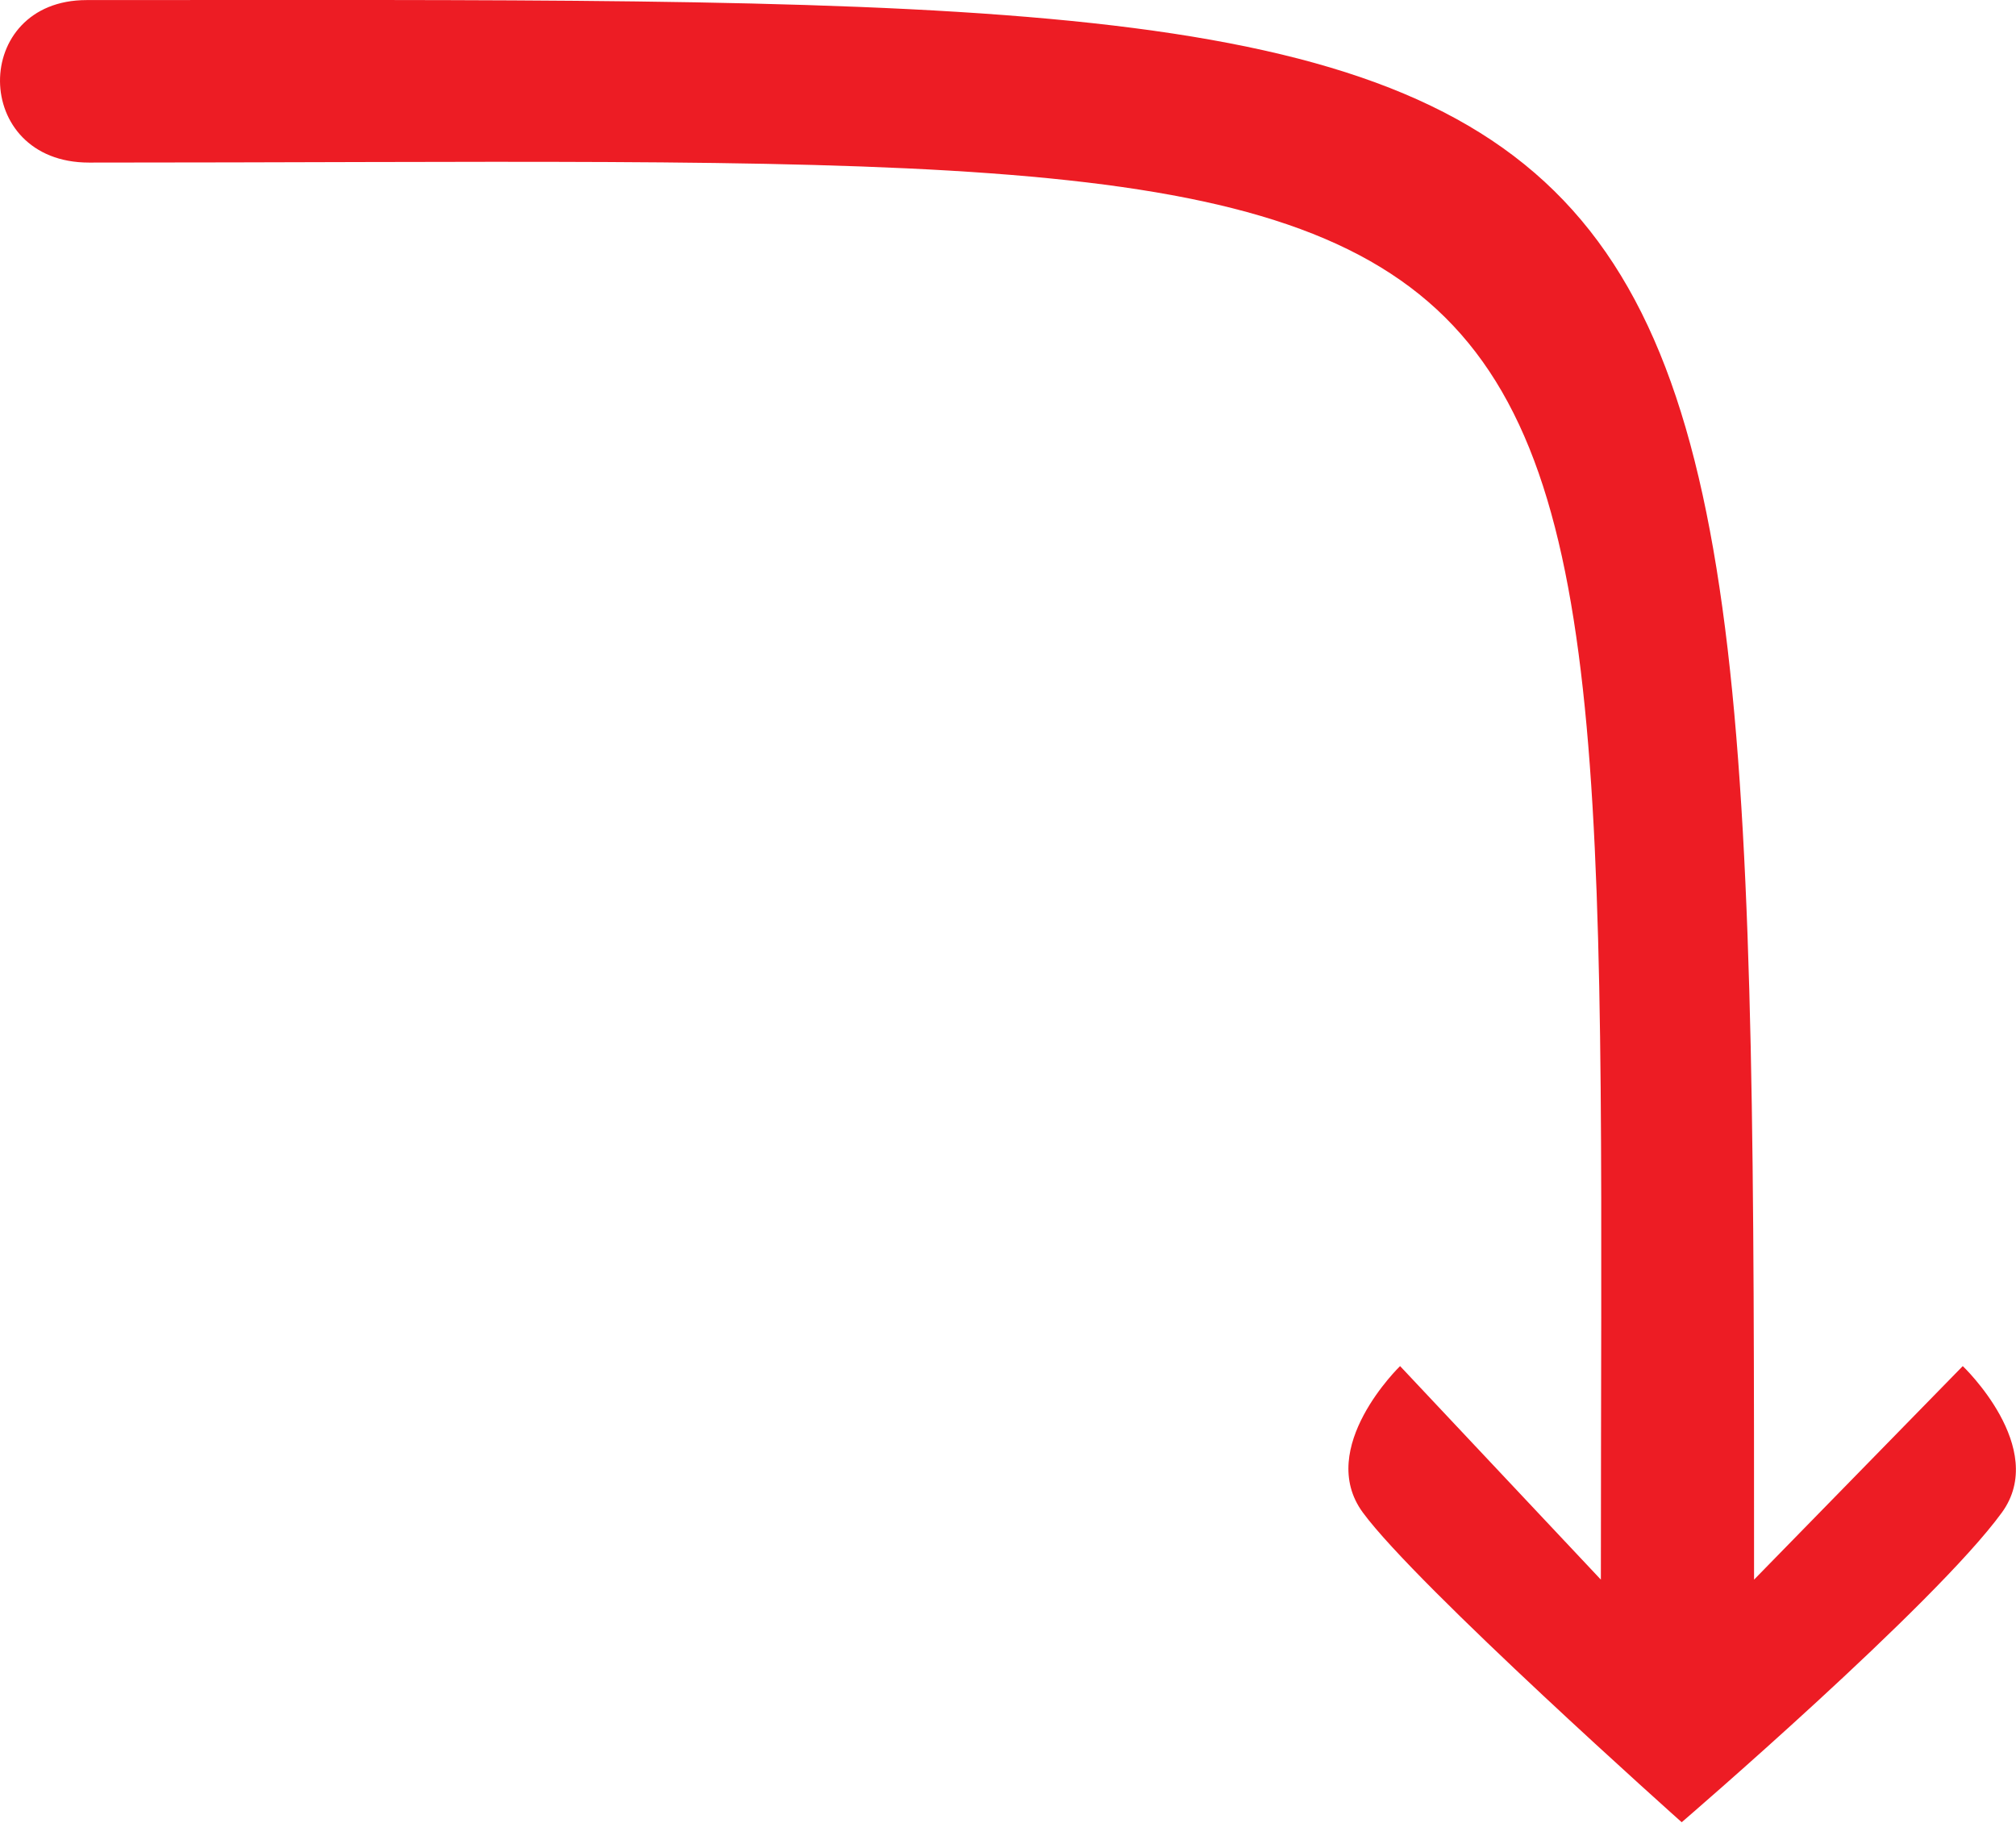
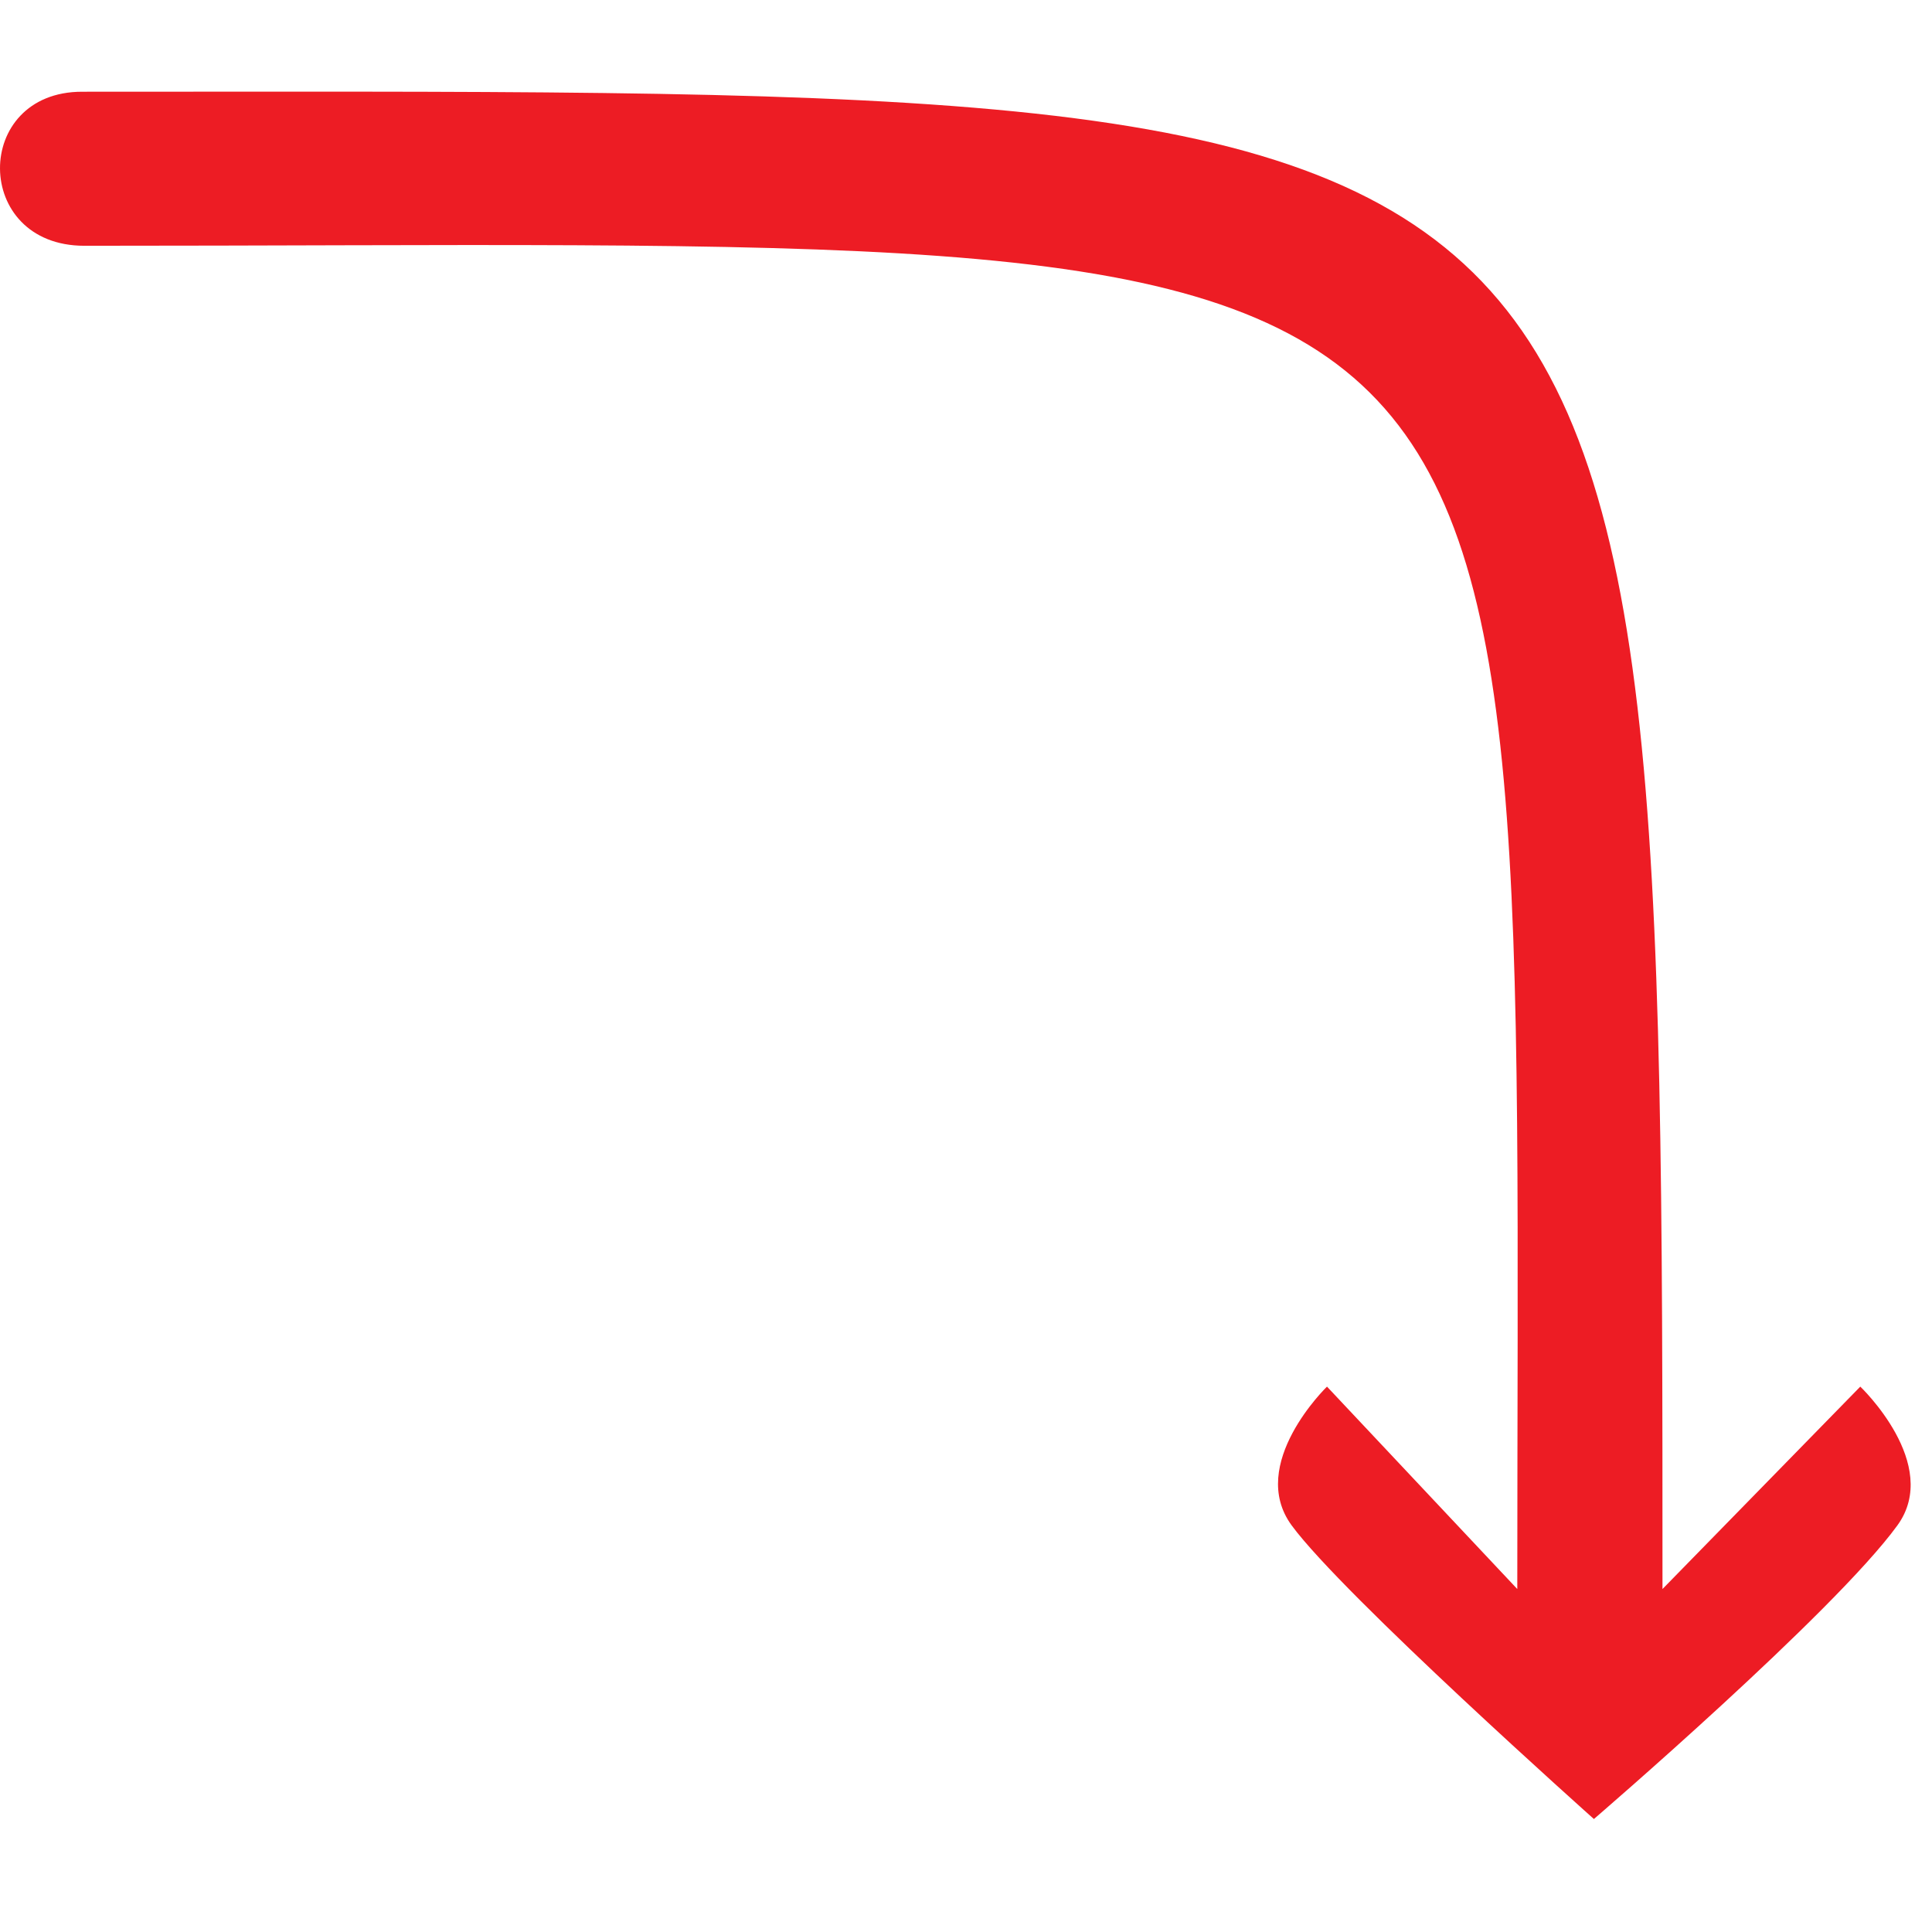
- <svg id="Layer_2" data-name="Layer 2" viewBox="0 0 257.14 232.47">
+ <svg id="Layer_2" data-name="Layer 2" viewBox="-0.0 -12.335 260.0 260.0">
  <defs>
    <style>
      .cls-1 {
        fill: #ed1c24;
      }
    </style>
  </defs>
  <g id="Layer_1-2" data-name="Layer 1">
    <path id="red_anti_r_sw" class="cls-1" d="m11.03.01c212.34,0,212.7-5.37,212.7,201.5l26.62-27.24s10.98,10.44,4.99,18.68c-8.55,11.76-40.84,39.51-40.84,39.51,0,0-33.78-30.12-40.67-39.51-6.05-8.24,4.75-18.68,4.75-18.68l25.61,27.24C204.21,10.43,212.63,20.74,11.35,20.74c-15.08,0-15.08-20.73-.31-20.73Z" />
  </g>
</svg>
